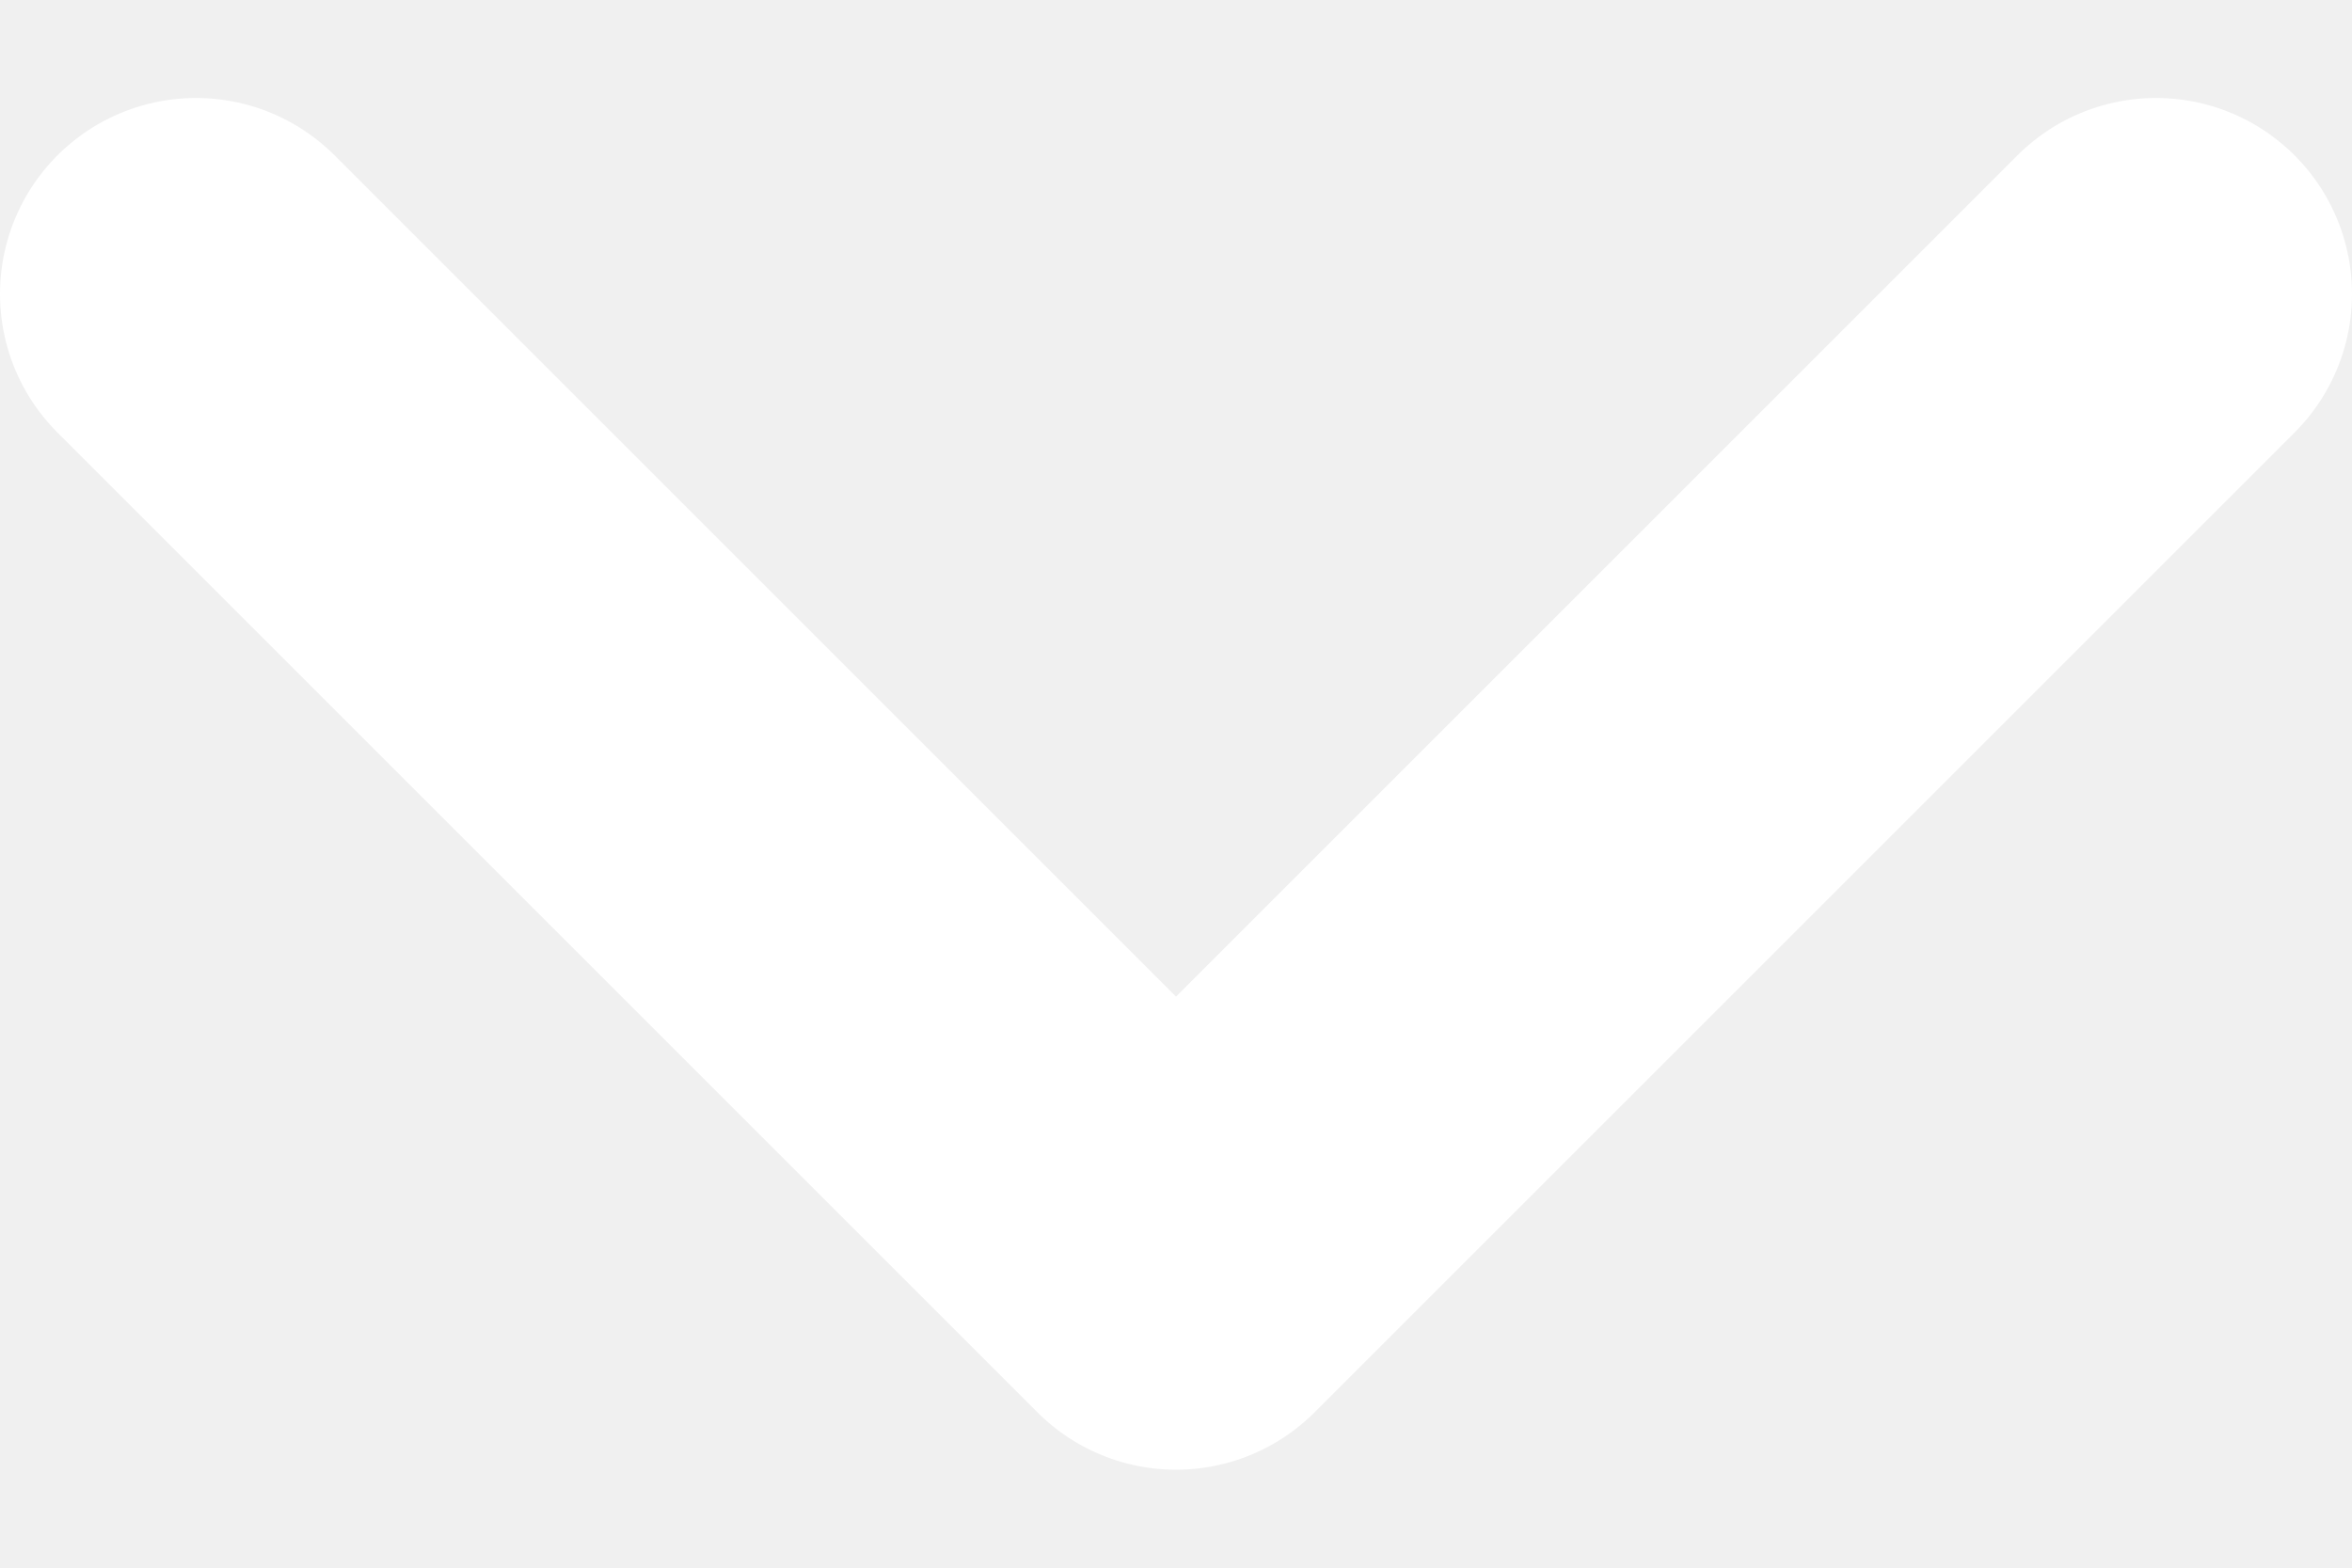
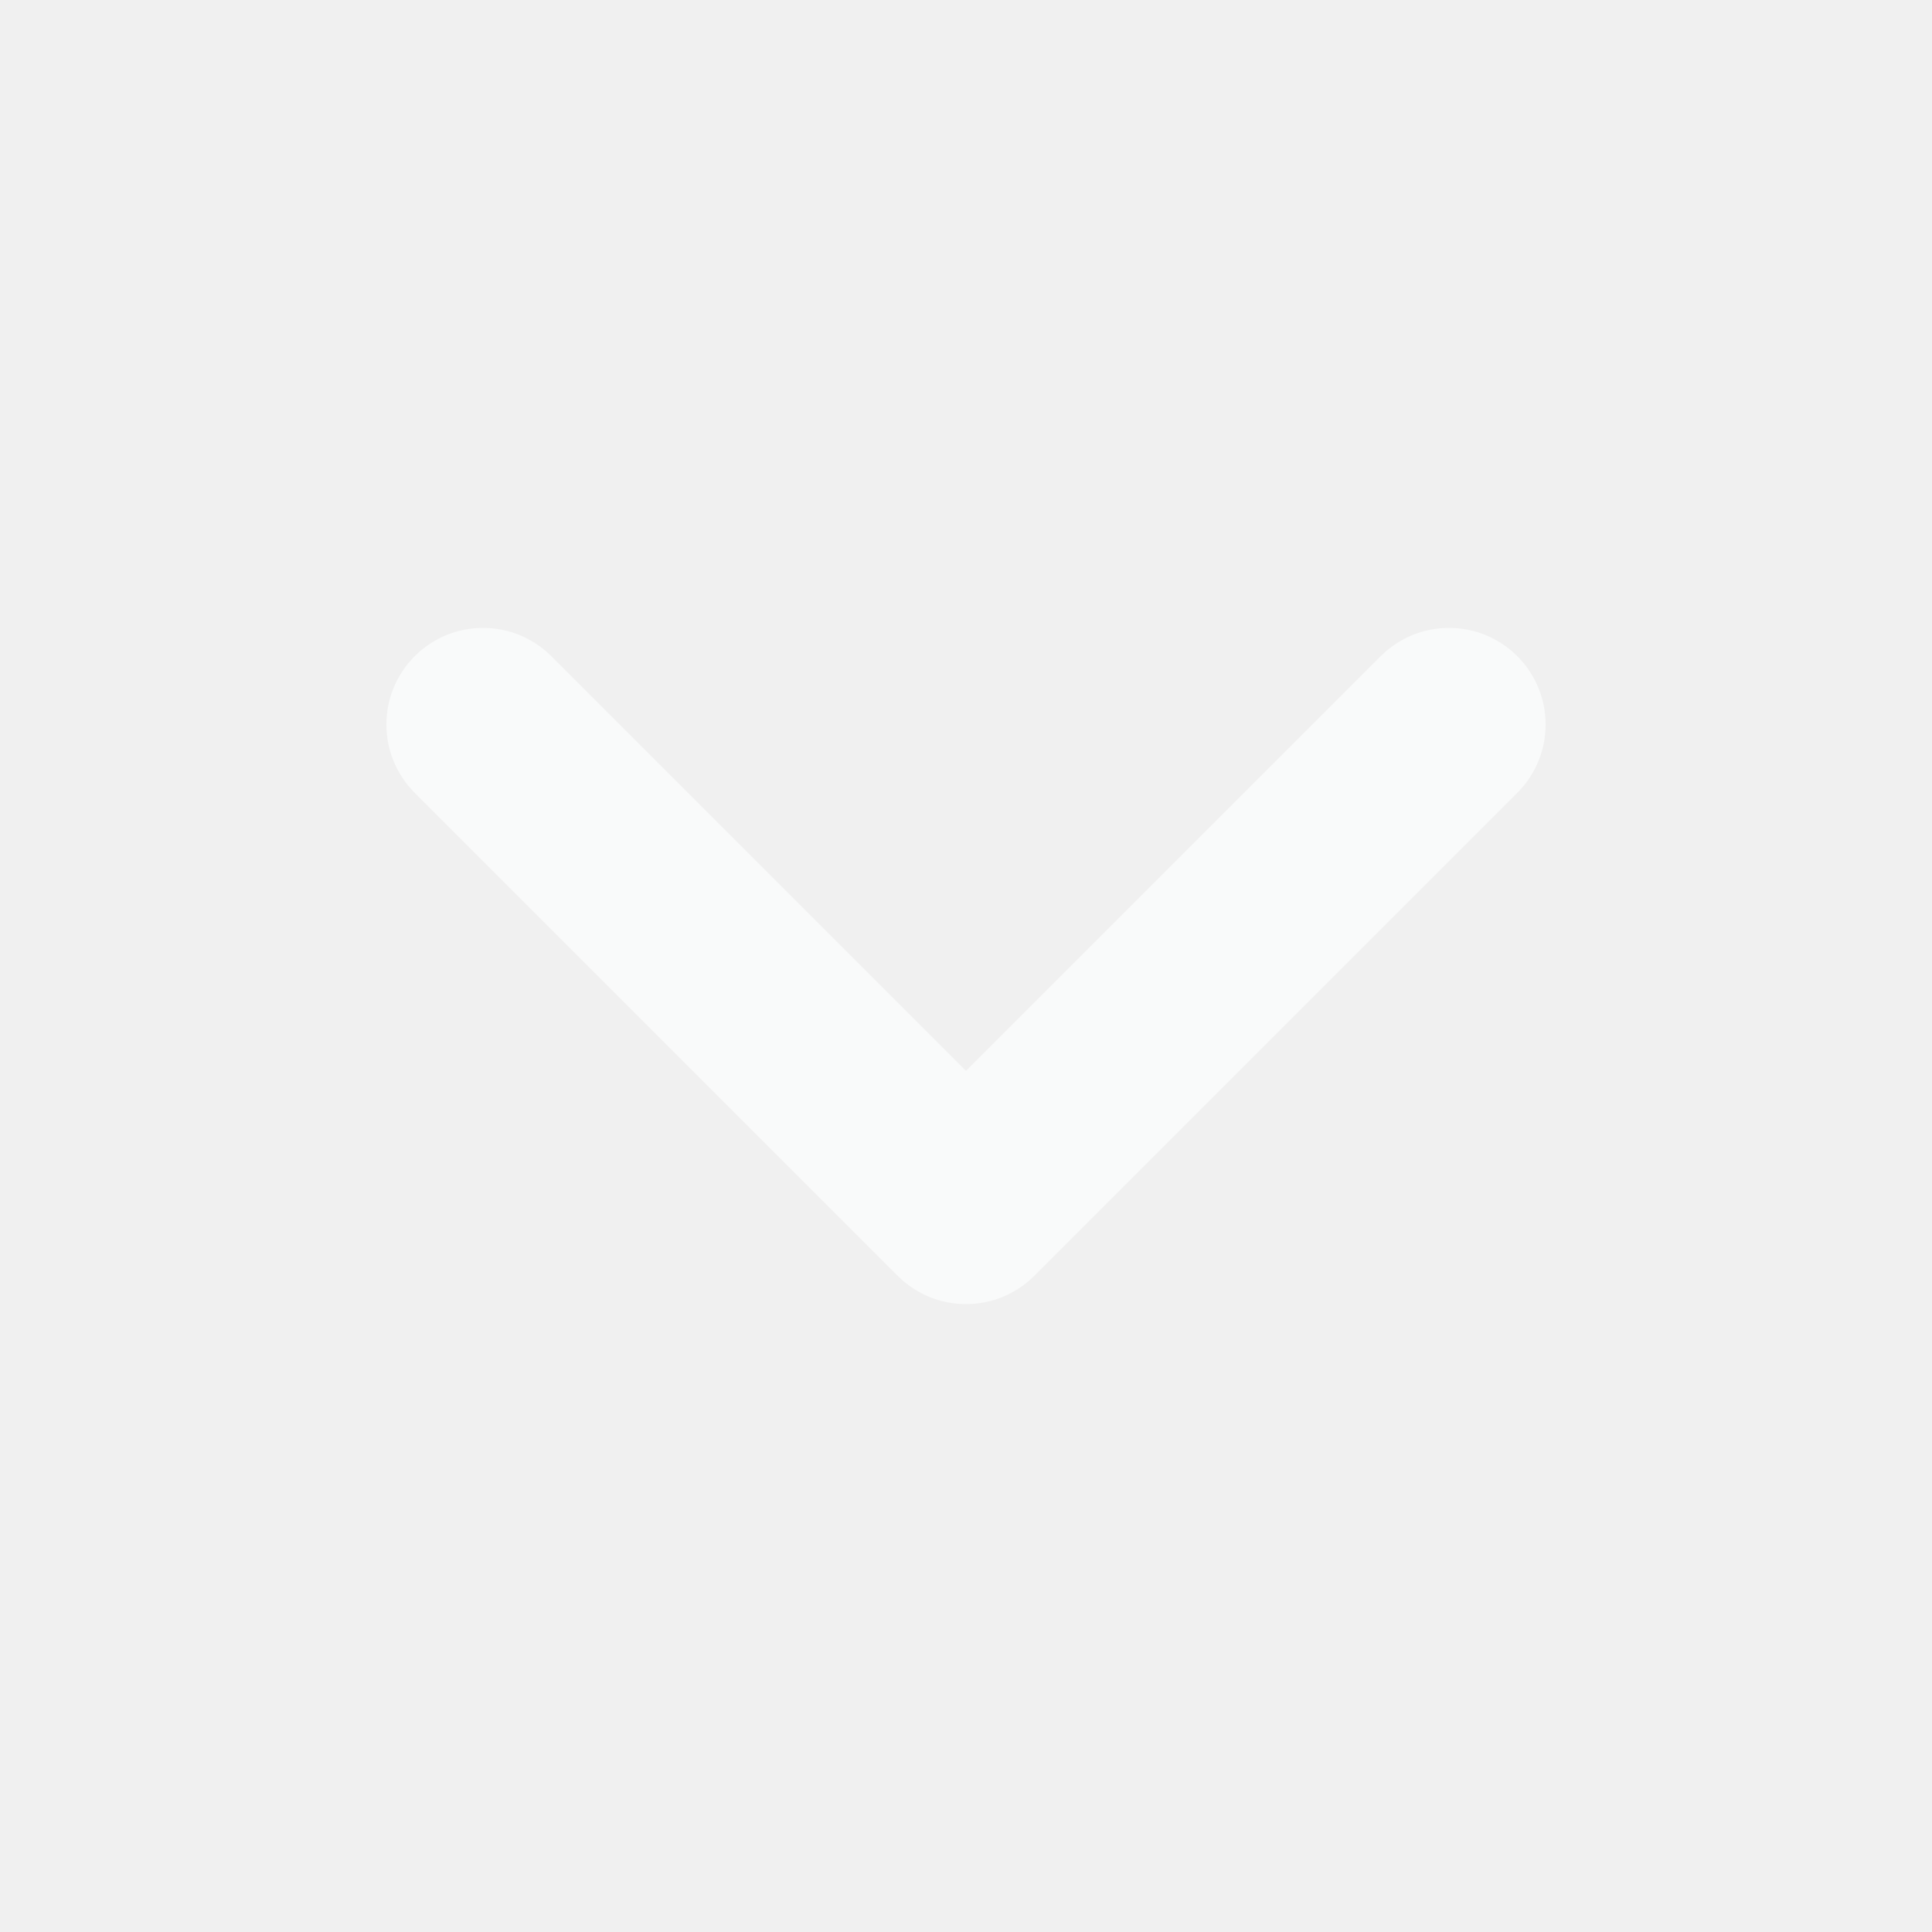
- <svg xmlns="http://www.w3.org/2000/svg" width="12" height="8" viewBox="0 0 12 8" fill="none">
-   <path d="M1 1.5L6 6.5L11 1.5" stroke="white" stroke-width="2" stroke-linecap="round" stroke-linejoin="round" />
+ <svg xmlns="http://www.w3.org/2000/svg" width="24" height="24" viewBox="0 0 24 24" fill="none">
+   <path d="M18 9L12 15L6 9" stroke="#F9FAFA" stroke-width="2.4" stroke-linecap="round" stroke-linejoin="round" />
</svg>
